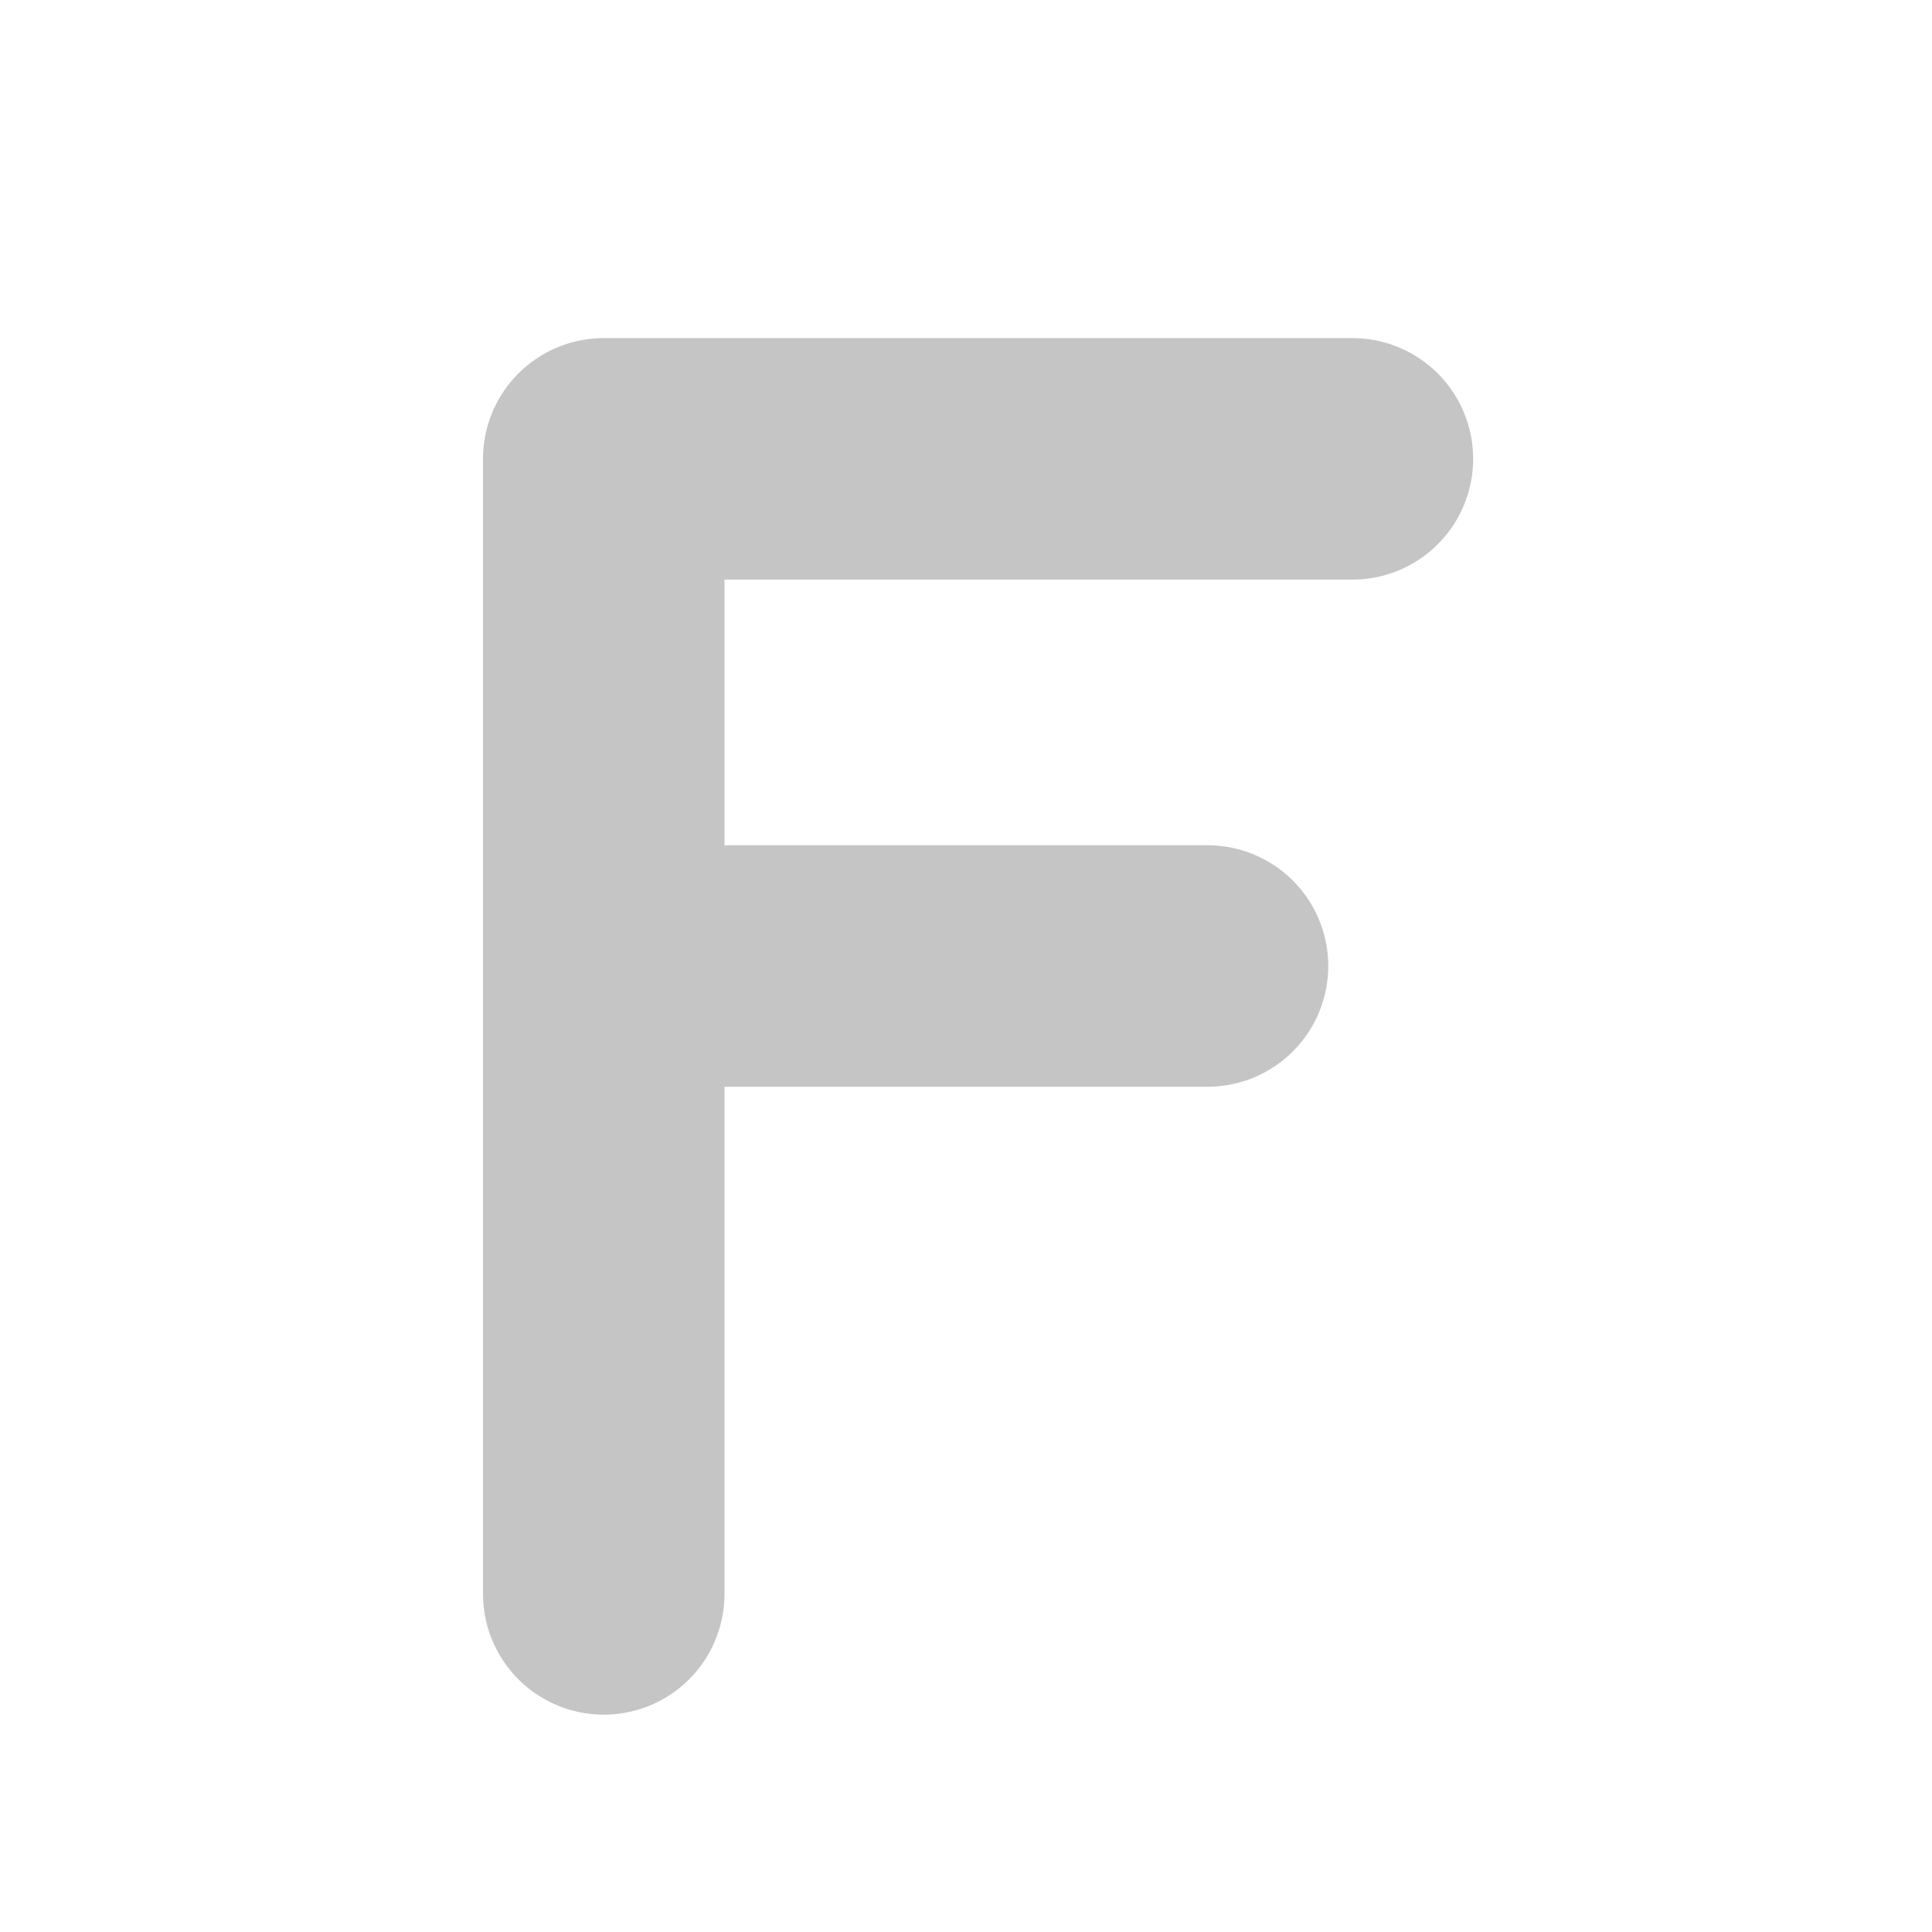
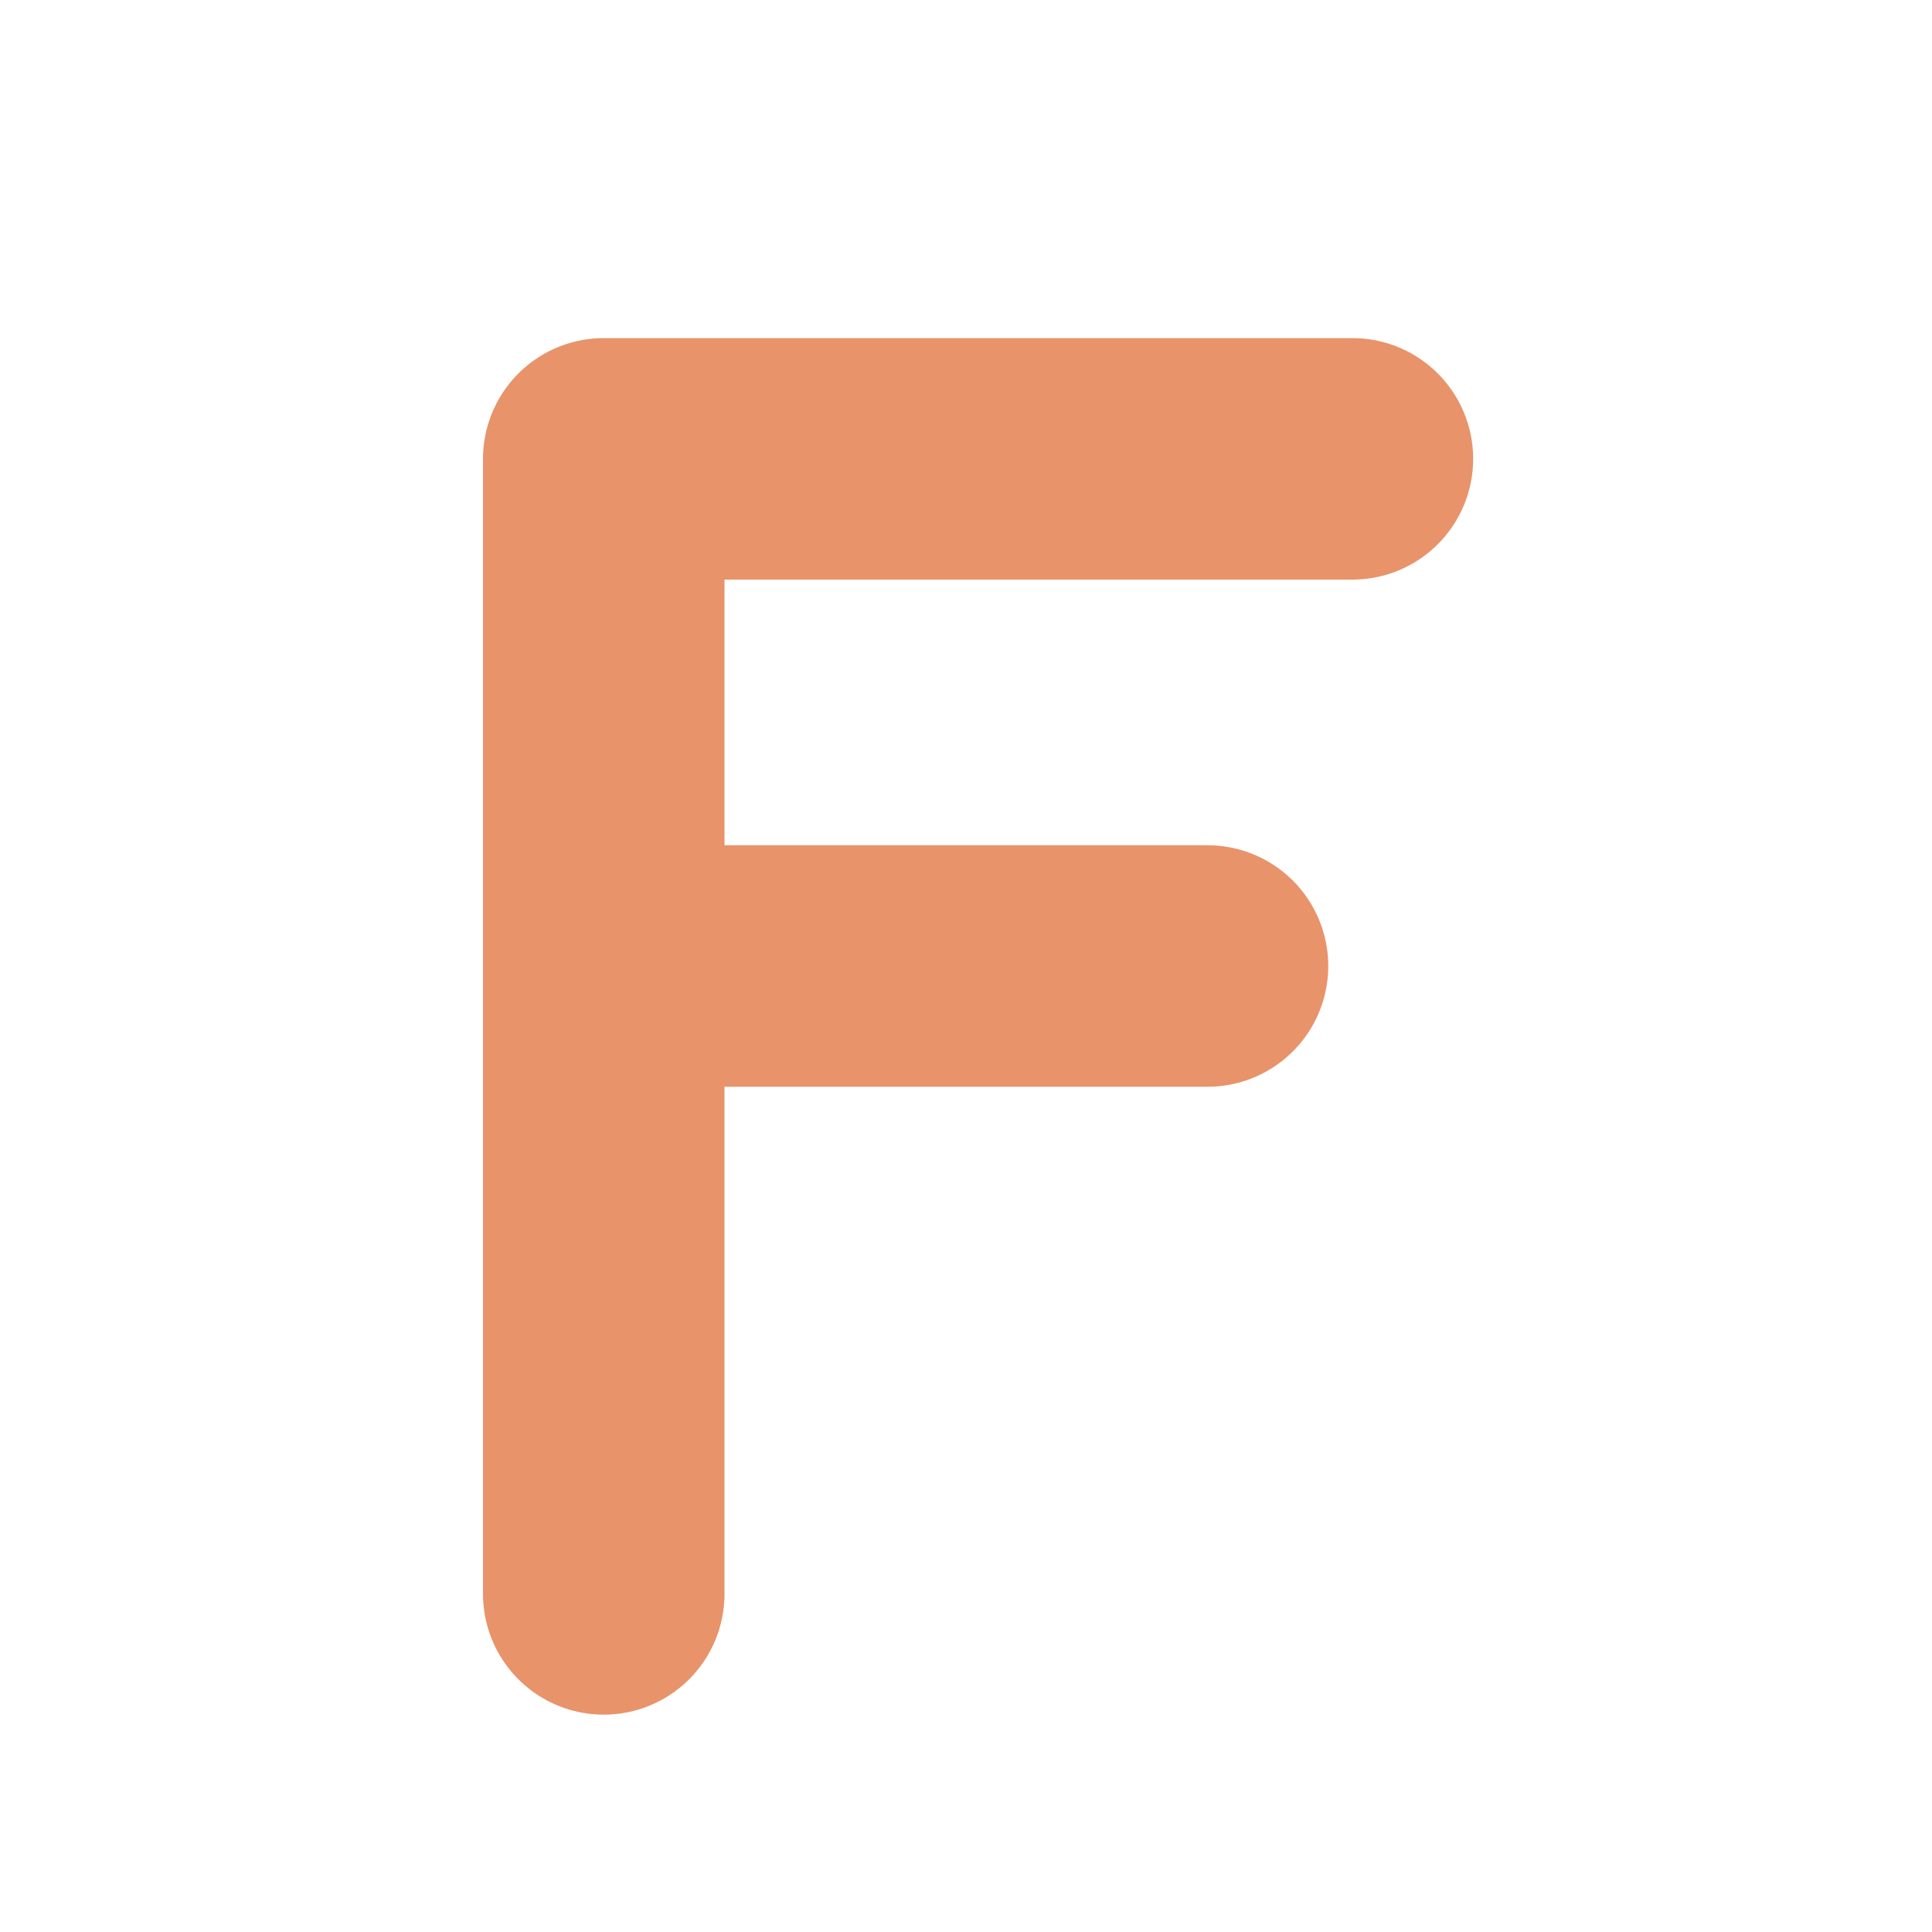
<svg xmlns="http://www.w3.org/2000/svg" width="16" height="16" viewBox="0 0 16 16">
-   <g fill="none" stroke="#C5C5C5" stroke-width="2" stroke-linecap="round" stroke-linejoin="round">
+   <g fill="none" stroke="#E8936A" stroke-width="2" stroke-linecap="round" stroke-linejoin="round">
    <path d="M5 13.2V3.8h6.2M5 8h5" />
  </g>
</svg>
